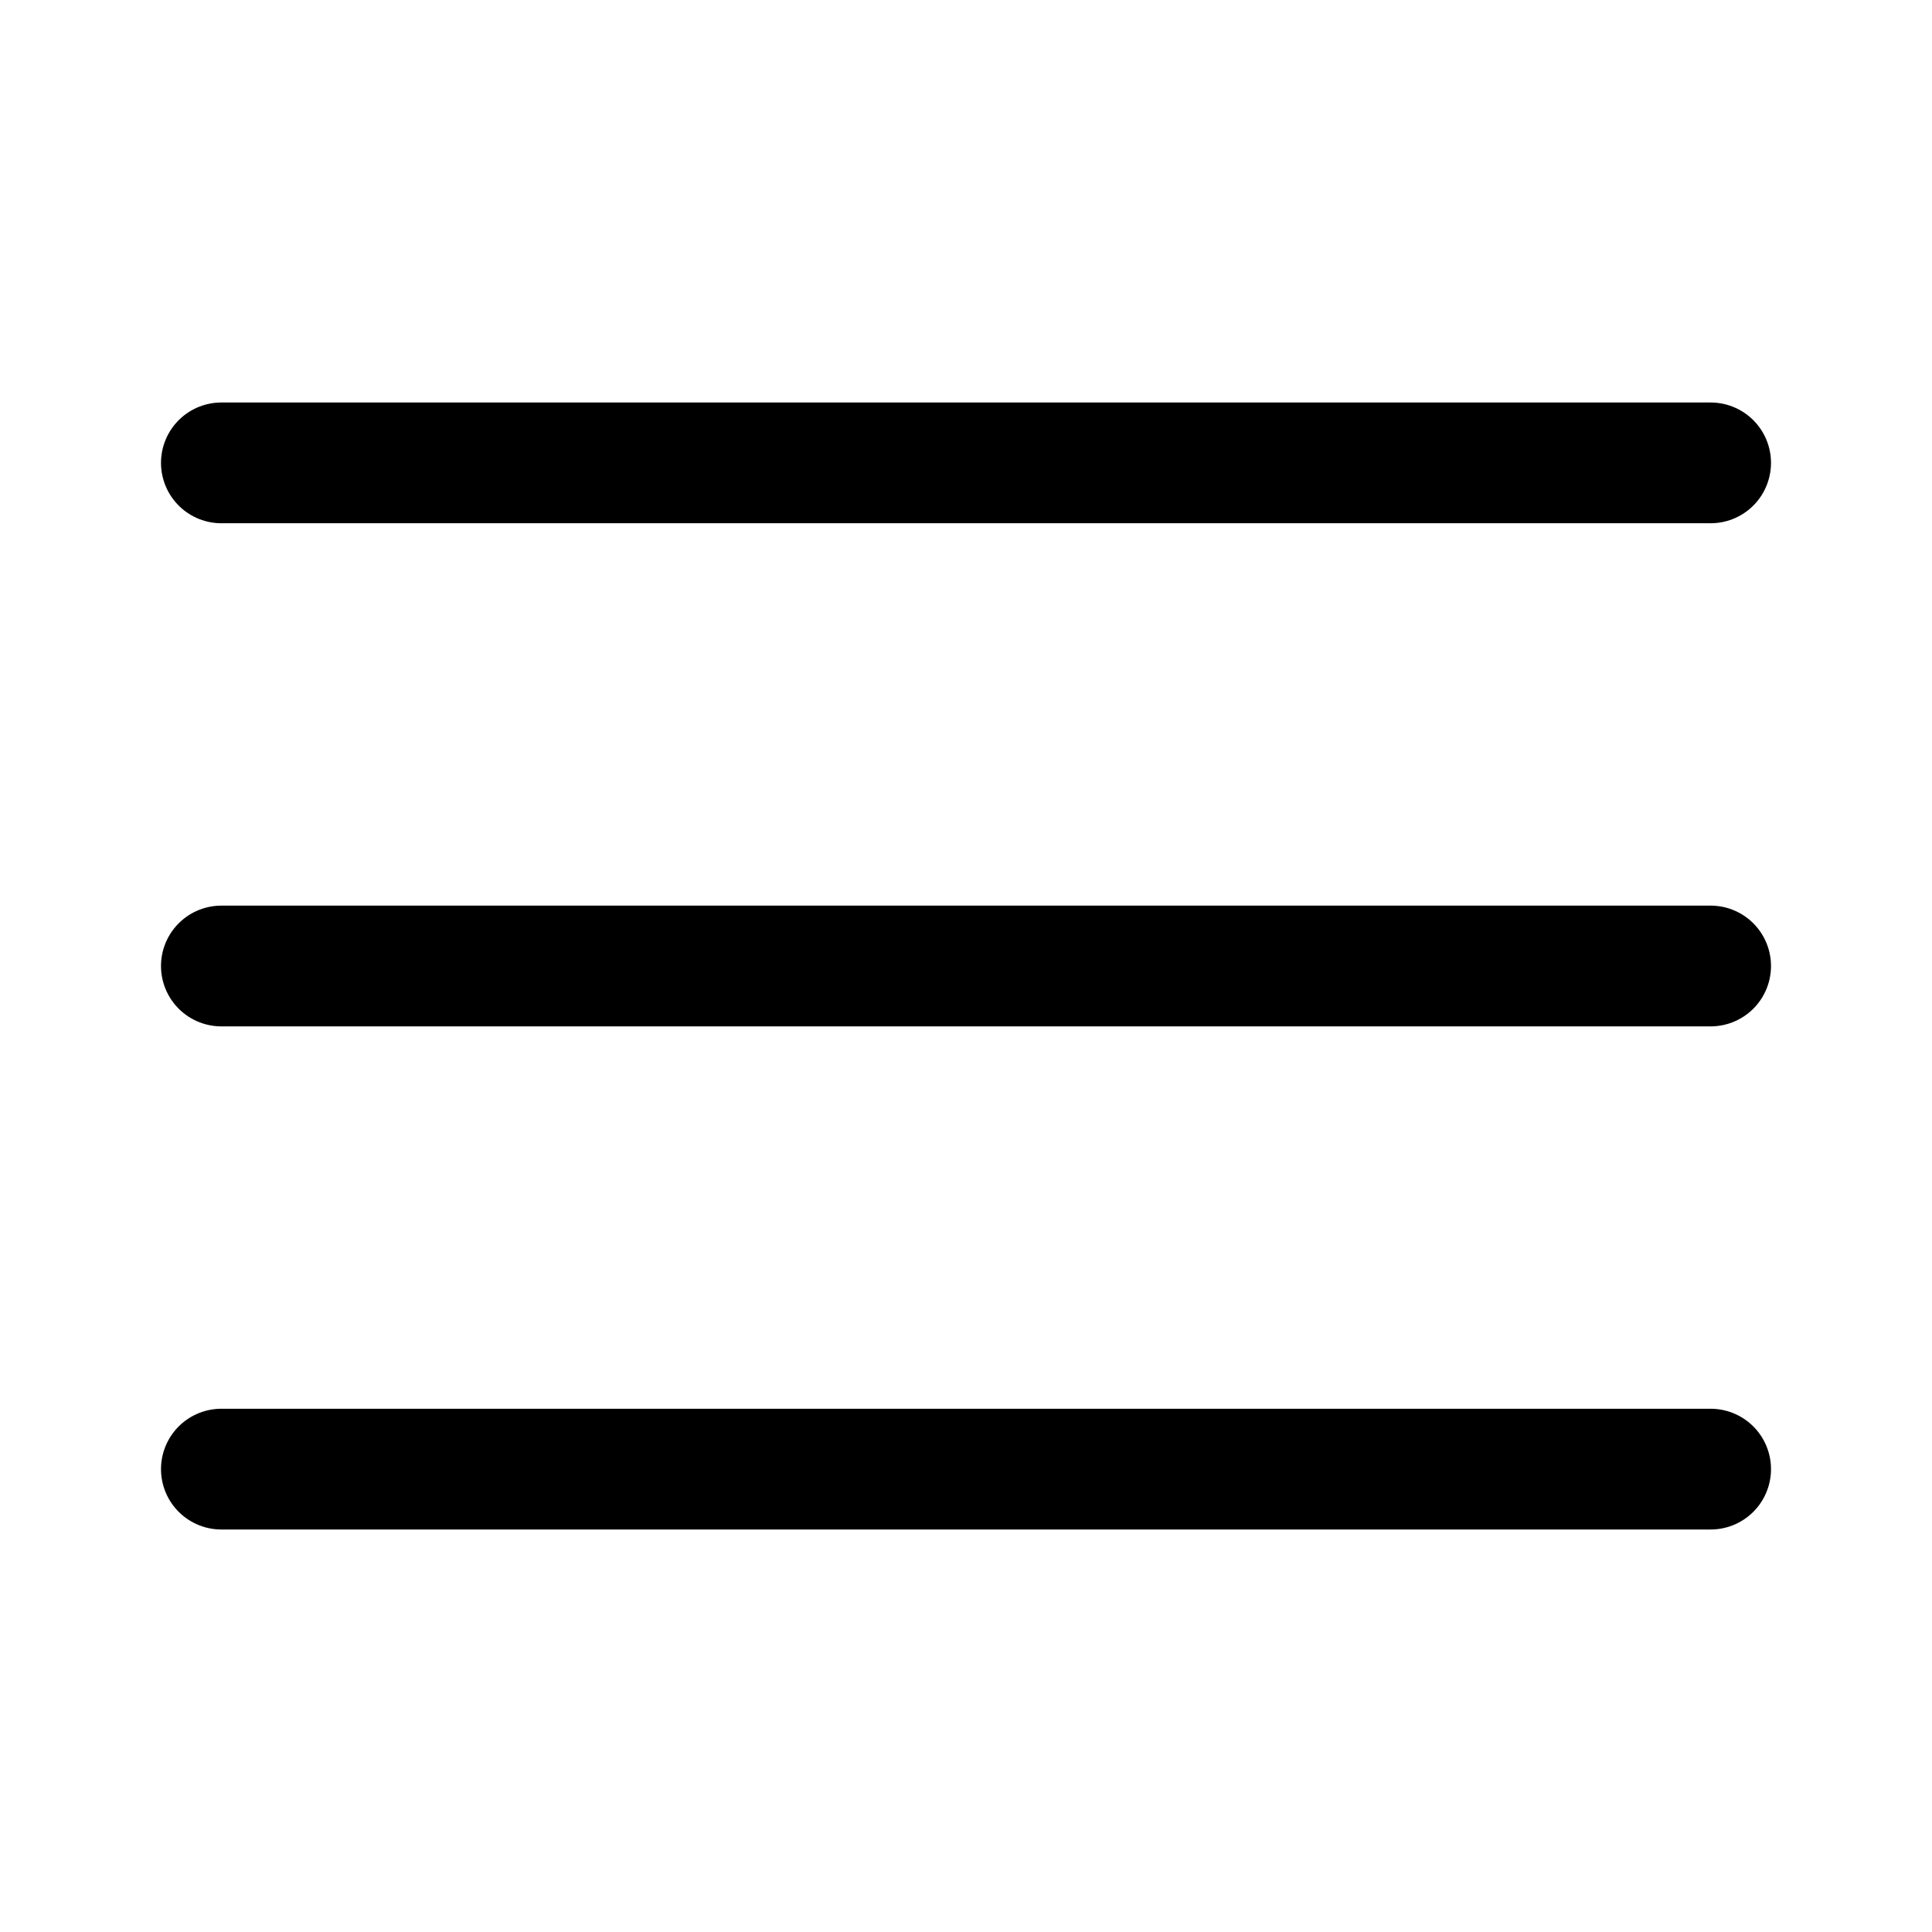
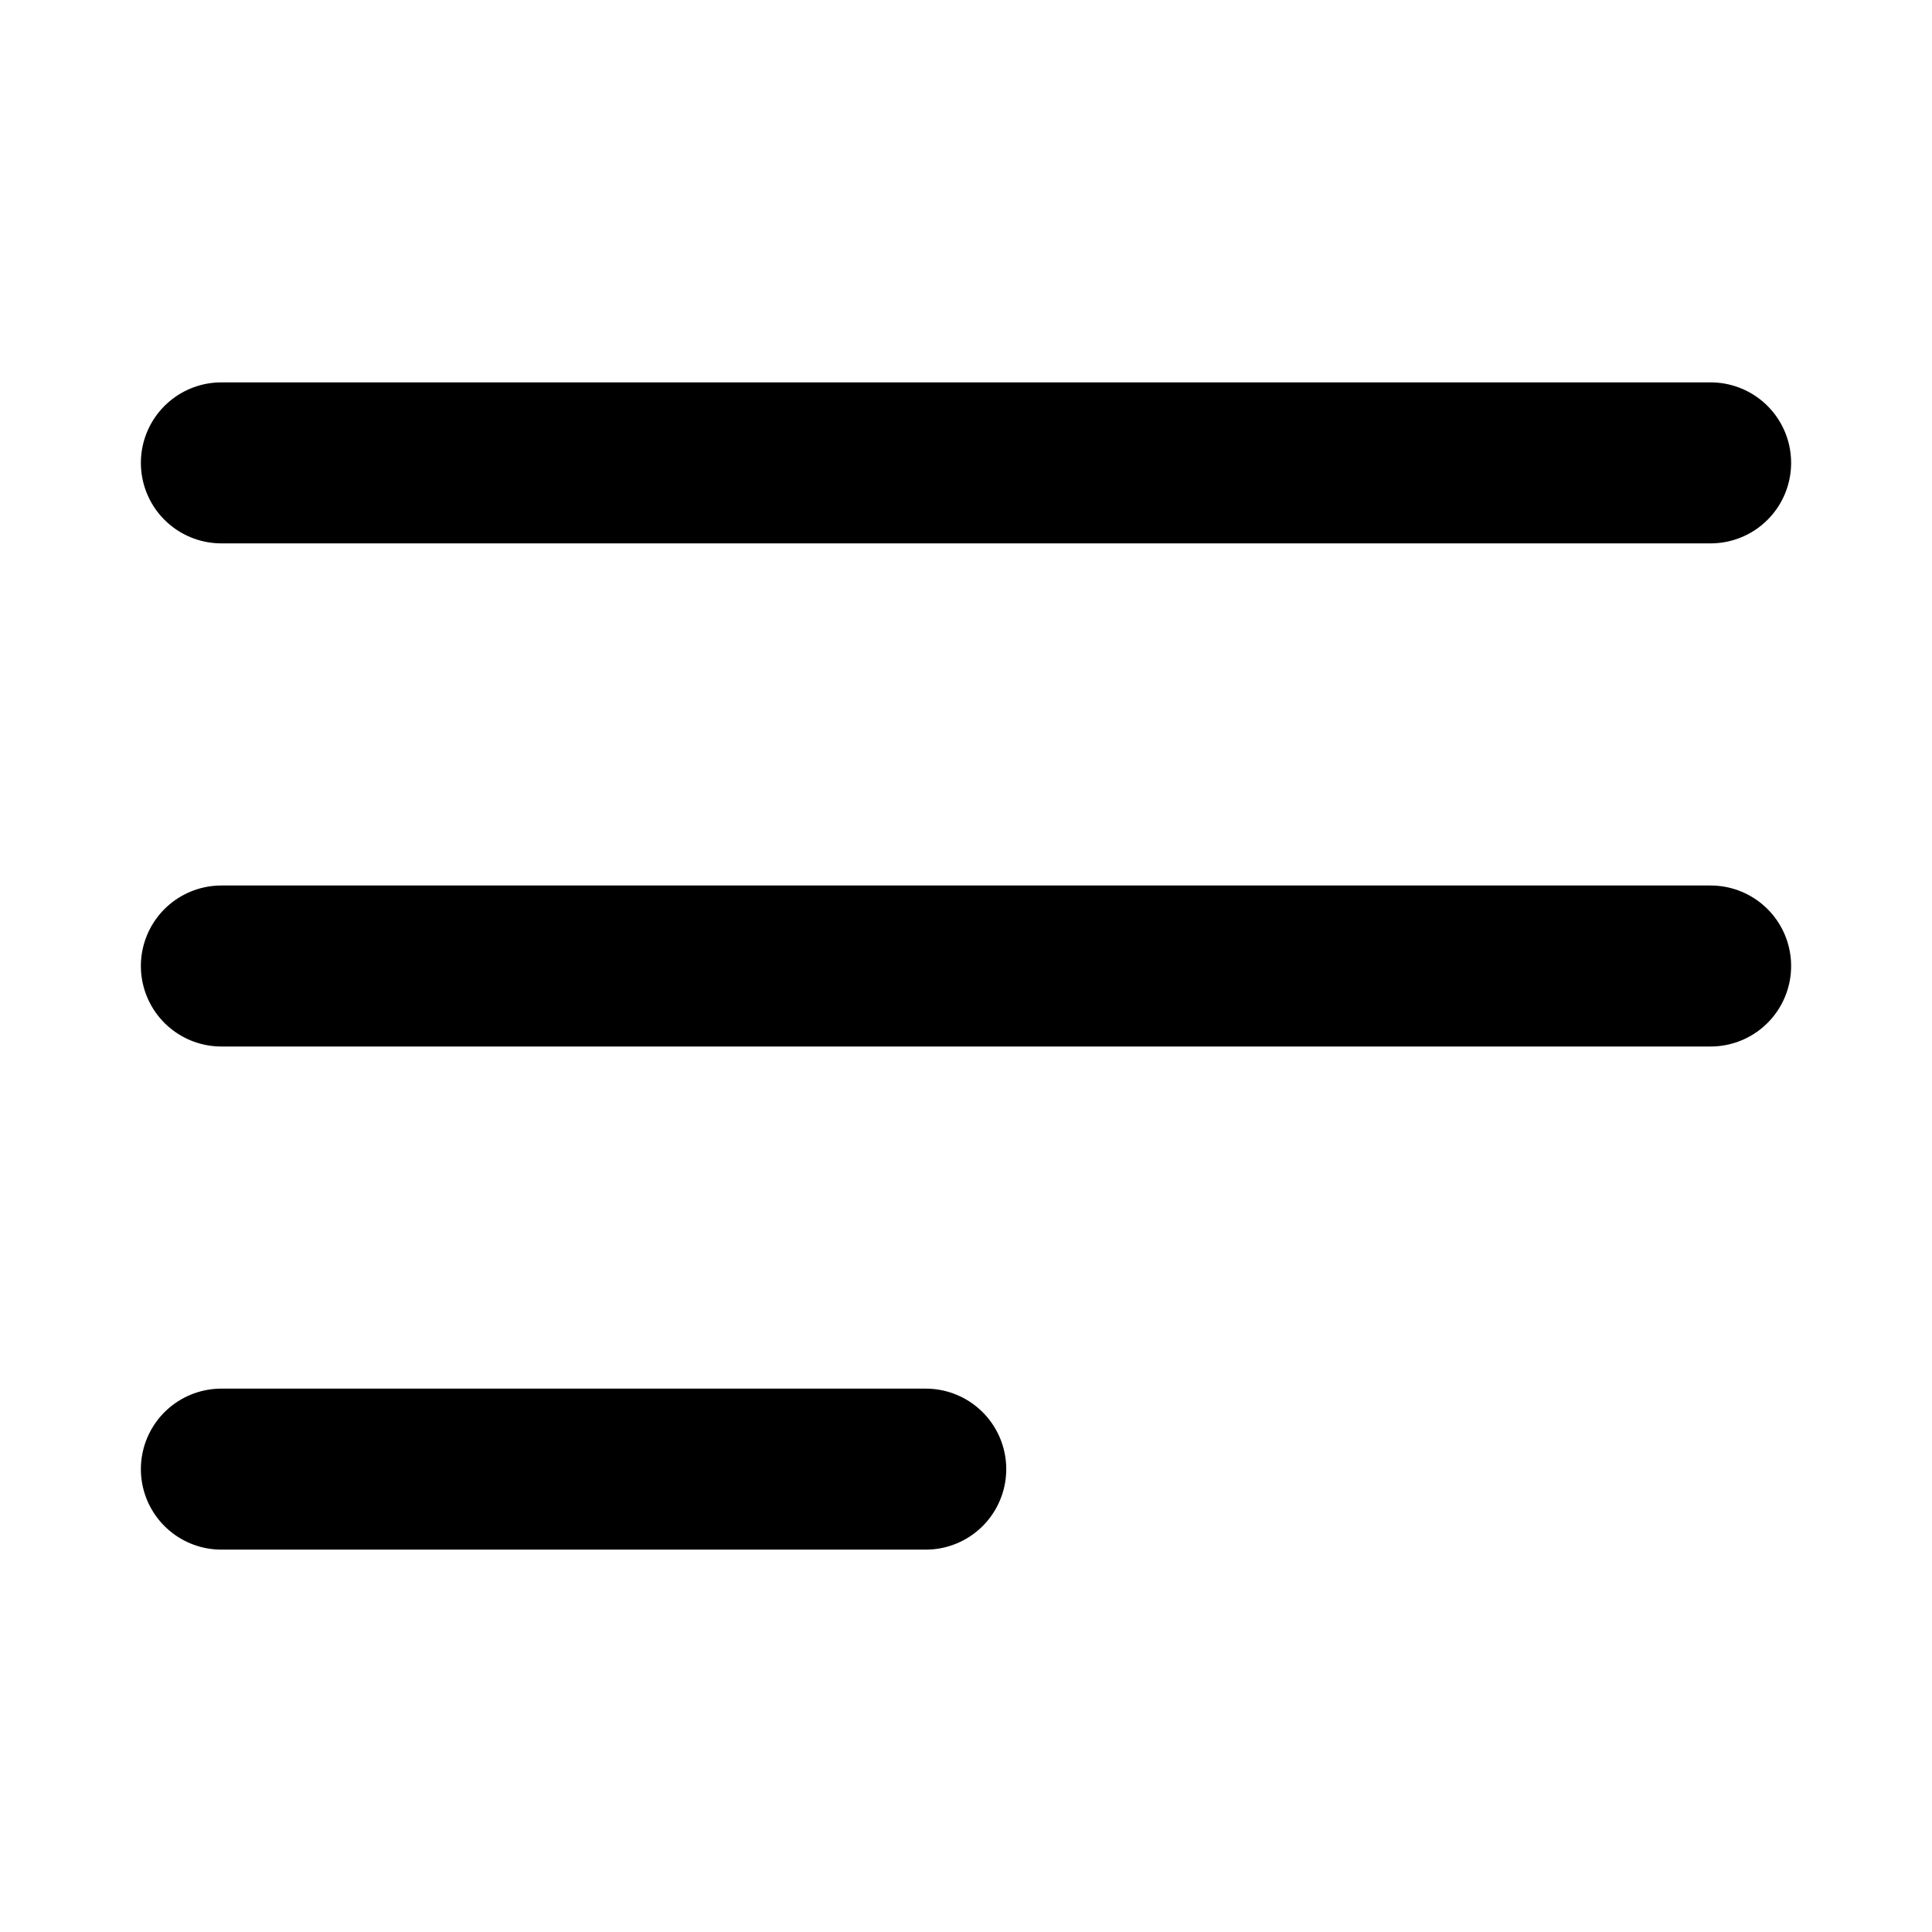
<svg xmlns="http://www.w3.org/2000/svg" width="24" height="24" viewBox="0 0 24 24" fill="none">
-   <path d="M2.75 12H21.25M2.75 5.75H21.25M2.75 18.25H21.25" stroke="black" stroke-width="1.5" stroke-linecap="round" stroke-linejoin="round" />
+   <path d="M2.75 12H21.25M2.75 5.75H21.25M2.75 18.25H11.5" stroke="black" stroke-width="2" stroke-linecap="round" stroke-linejoin="round" />
</svg>
